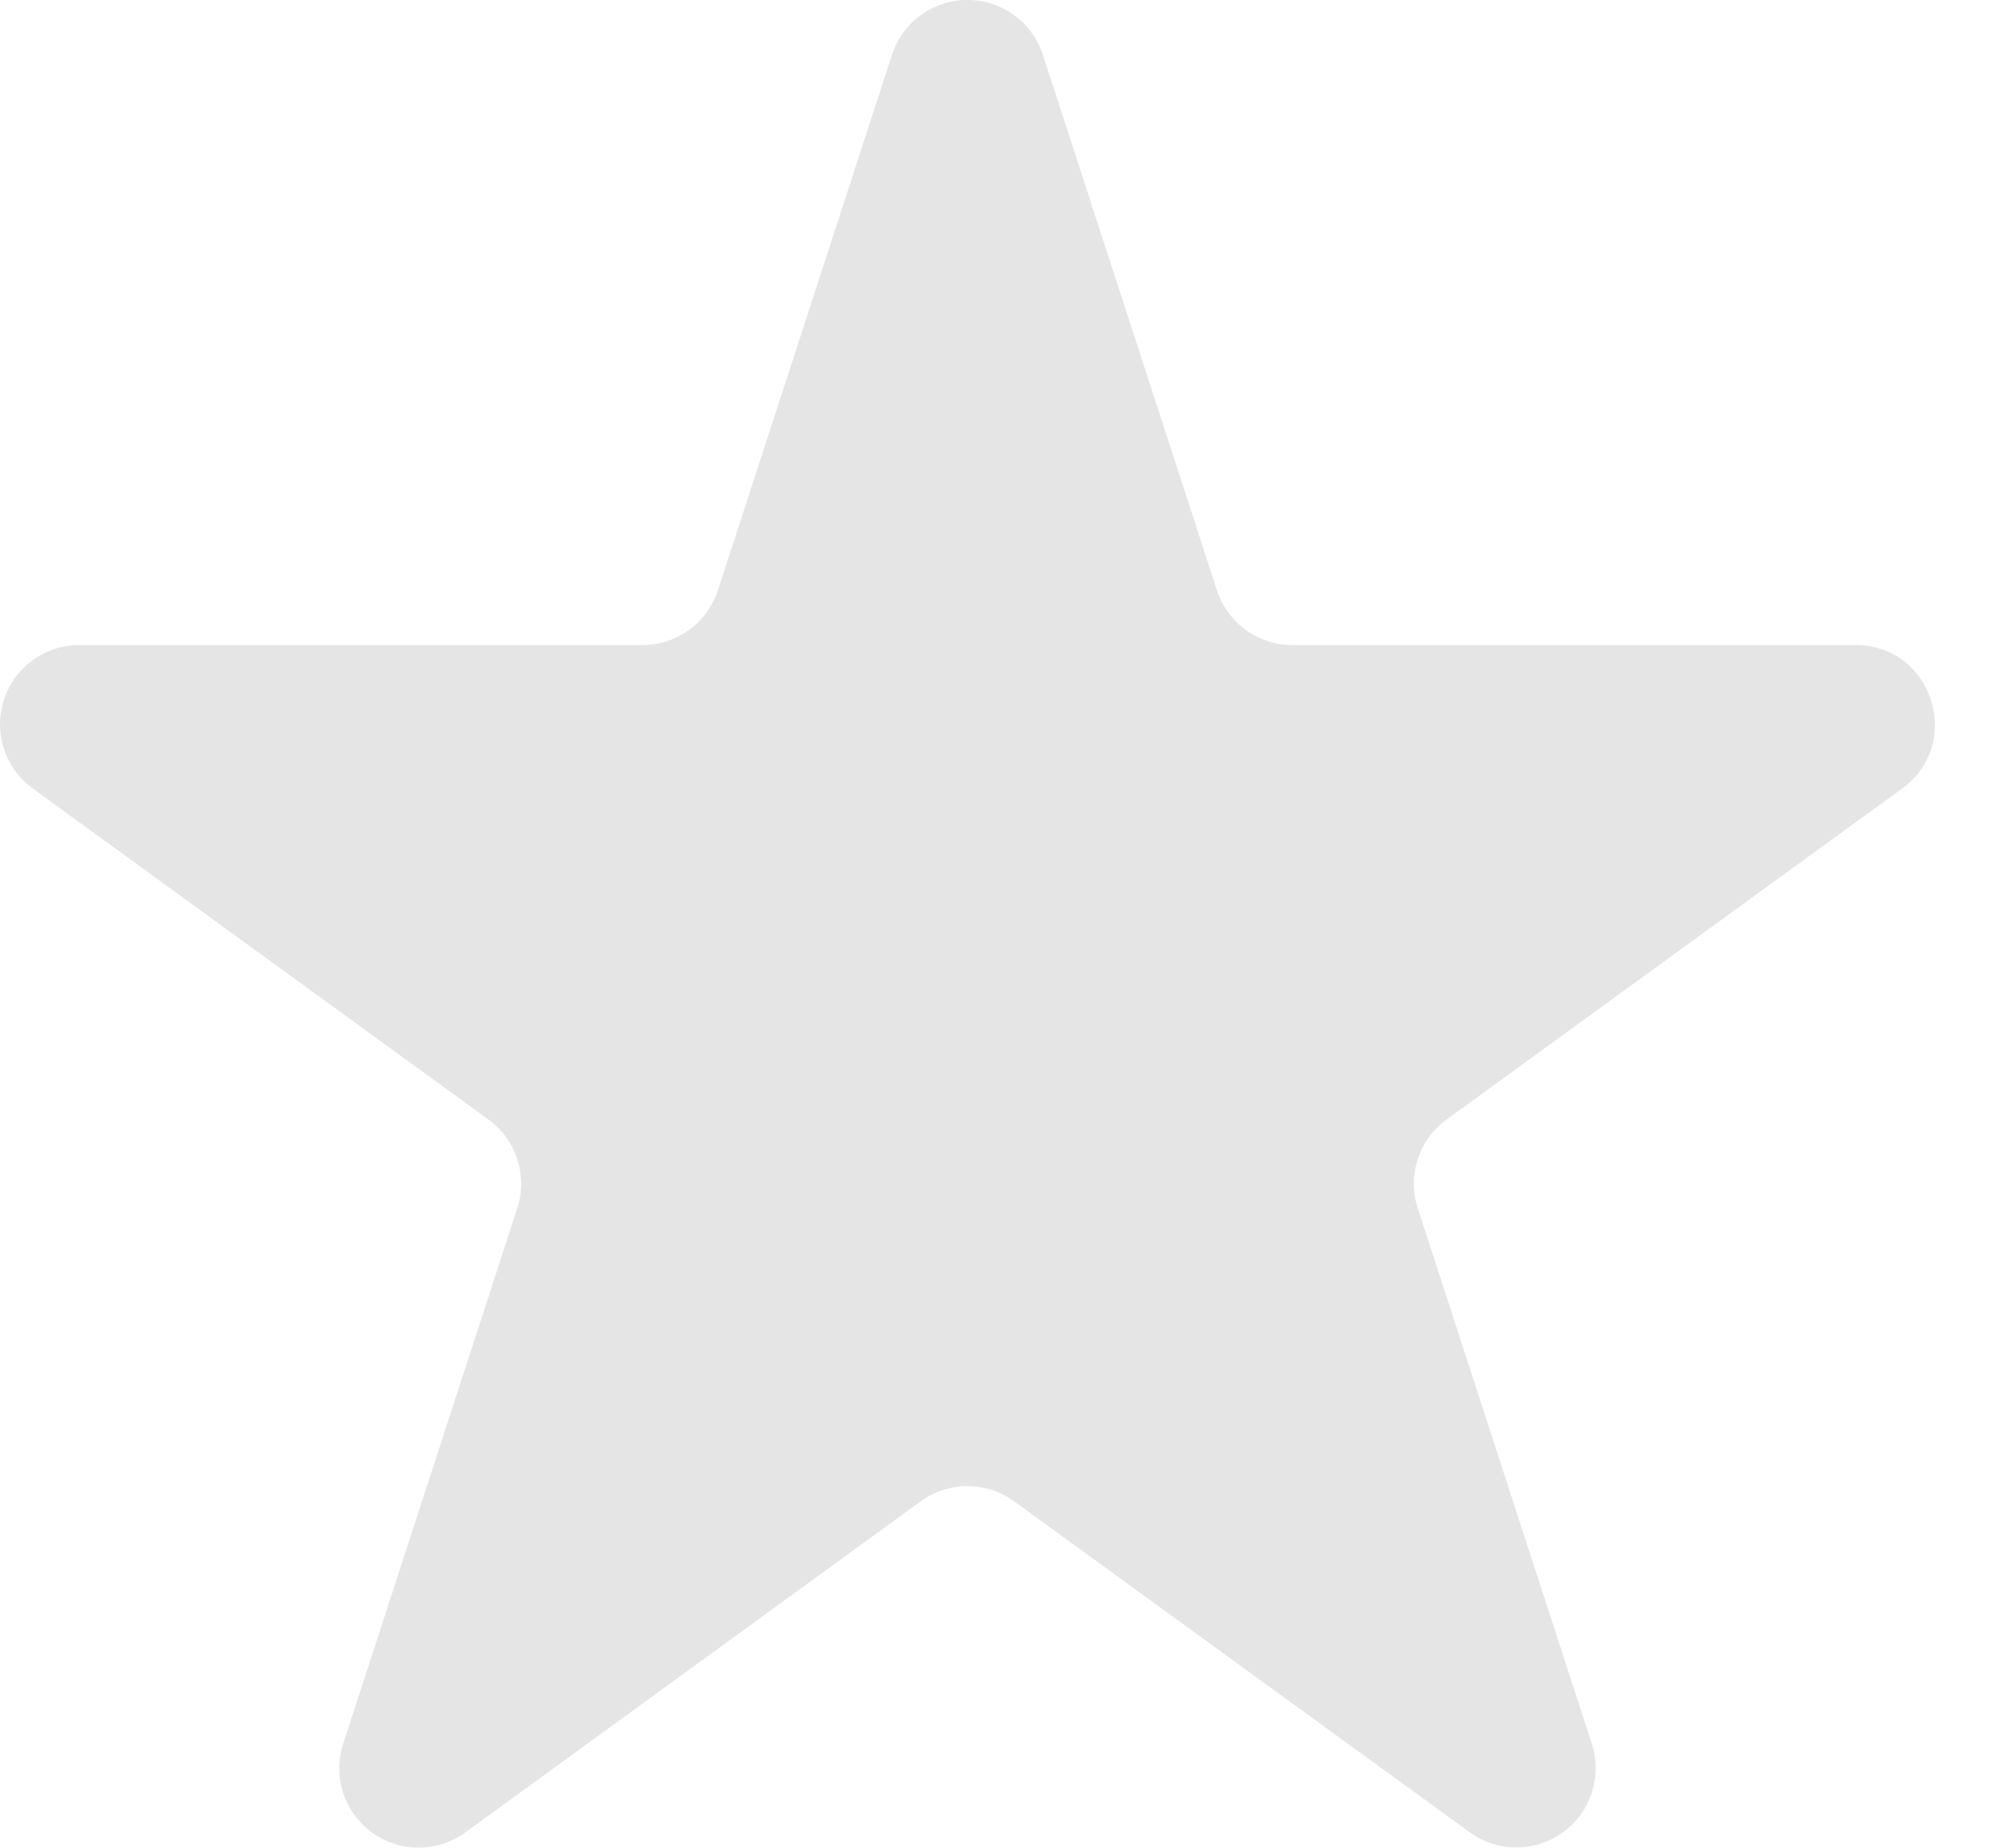
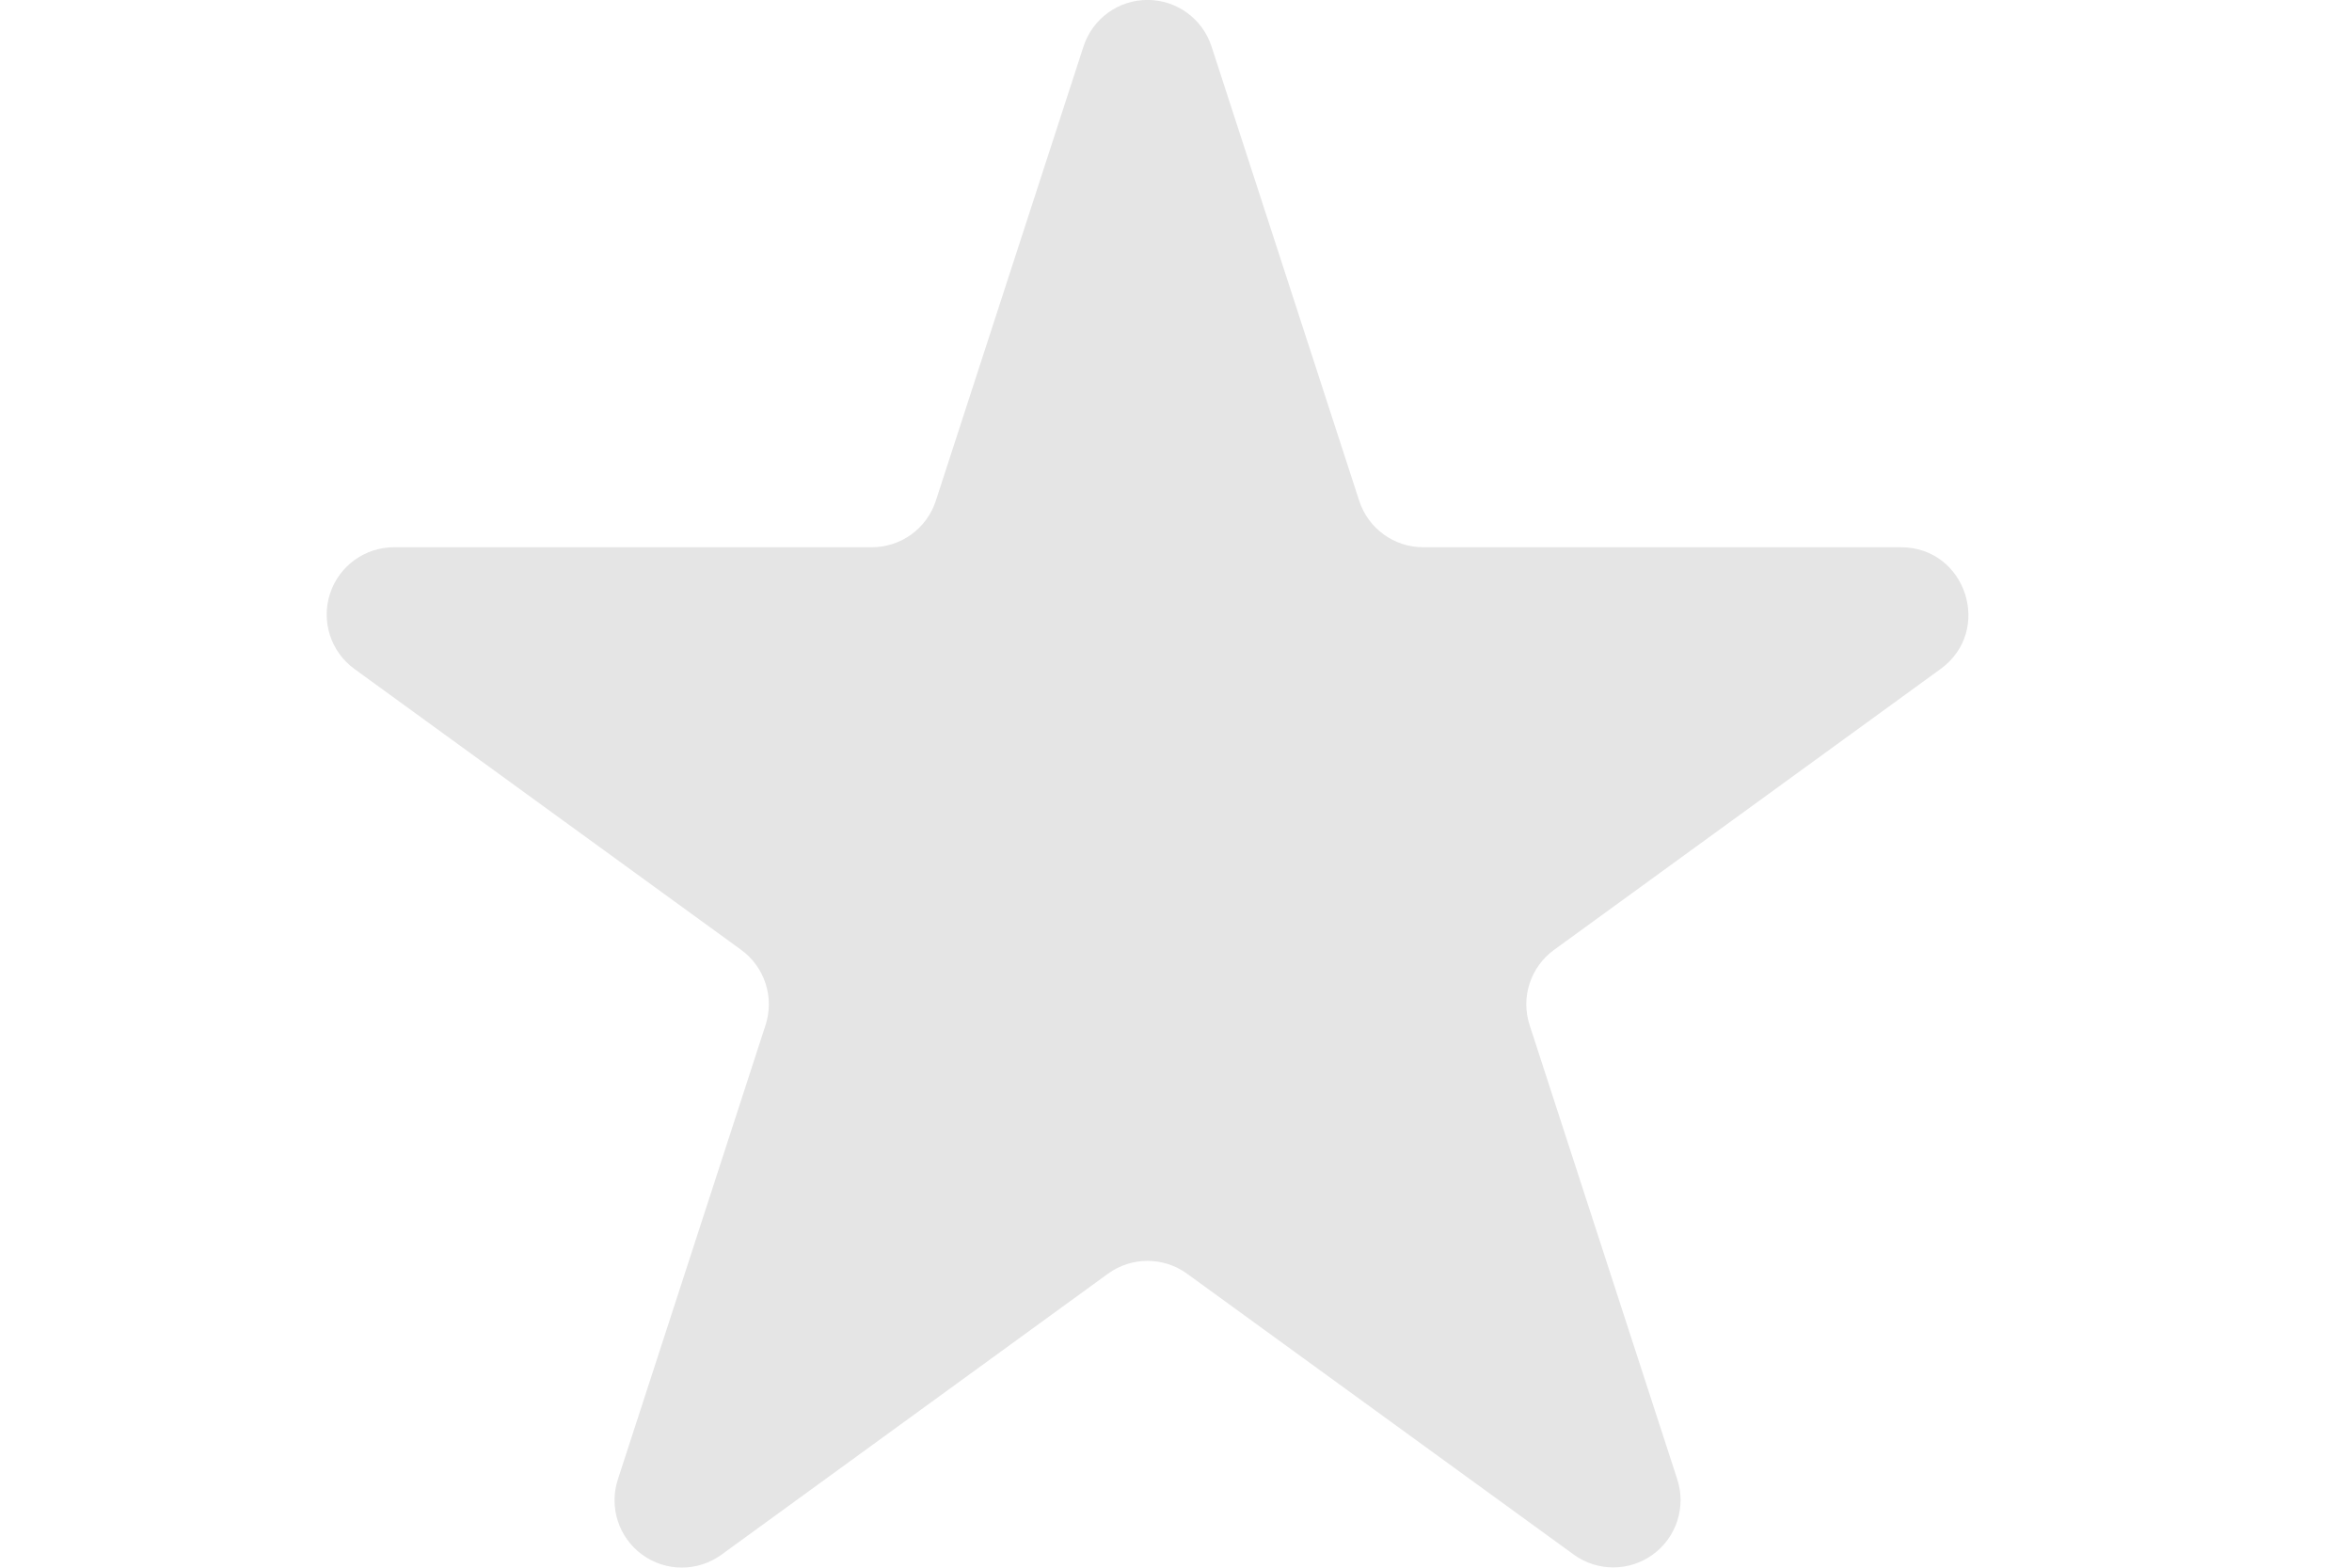
- <svg xmlns="http://www.w3.org/2000/svg" width="13" height="12" fill="none" viewBox="0 0 13 12">
+ <svg xmlns="http://www.w3.org/2000/svg" width="18" height="12" fill="none" viewBox="0 0 13 12">
  <path fill="#E5E5E5" d="M5.792.356a.515.515 0 0 1 .98 0l1.13 3.477a.515.515 0 0 0 .49.356h3.656c.499 0 .707.639.303.932l-2.958 2.15a.515.515 0 0 0-.187.575l1.13 3.477a.515.515 0 0 1-.793.576L6.585 9.75a.515.515 0 0 0-.606 0L3.022 11.9a.515.515 0 0 1-.793-.577l1.13-3.477a.515.515 0 0 0-.188-.576L.213 5.121a.515.515 0 0 1 .303-.932h3.656a.515.515 0 0 0 .49-.356L5.792.356z" />
</svg>
